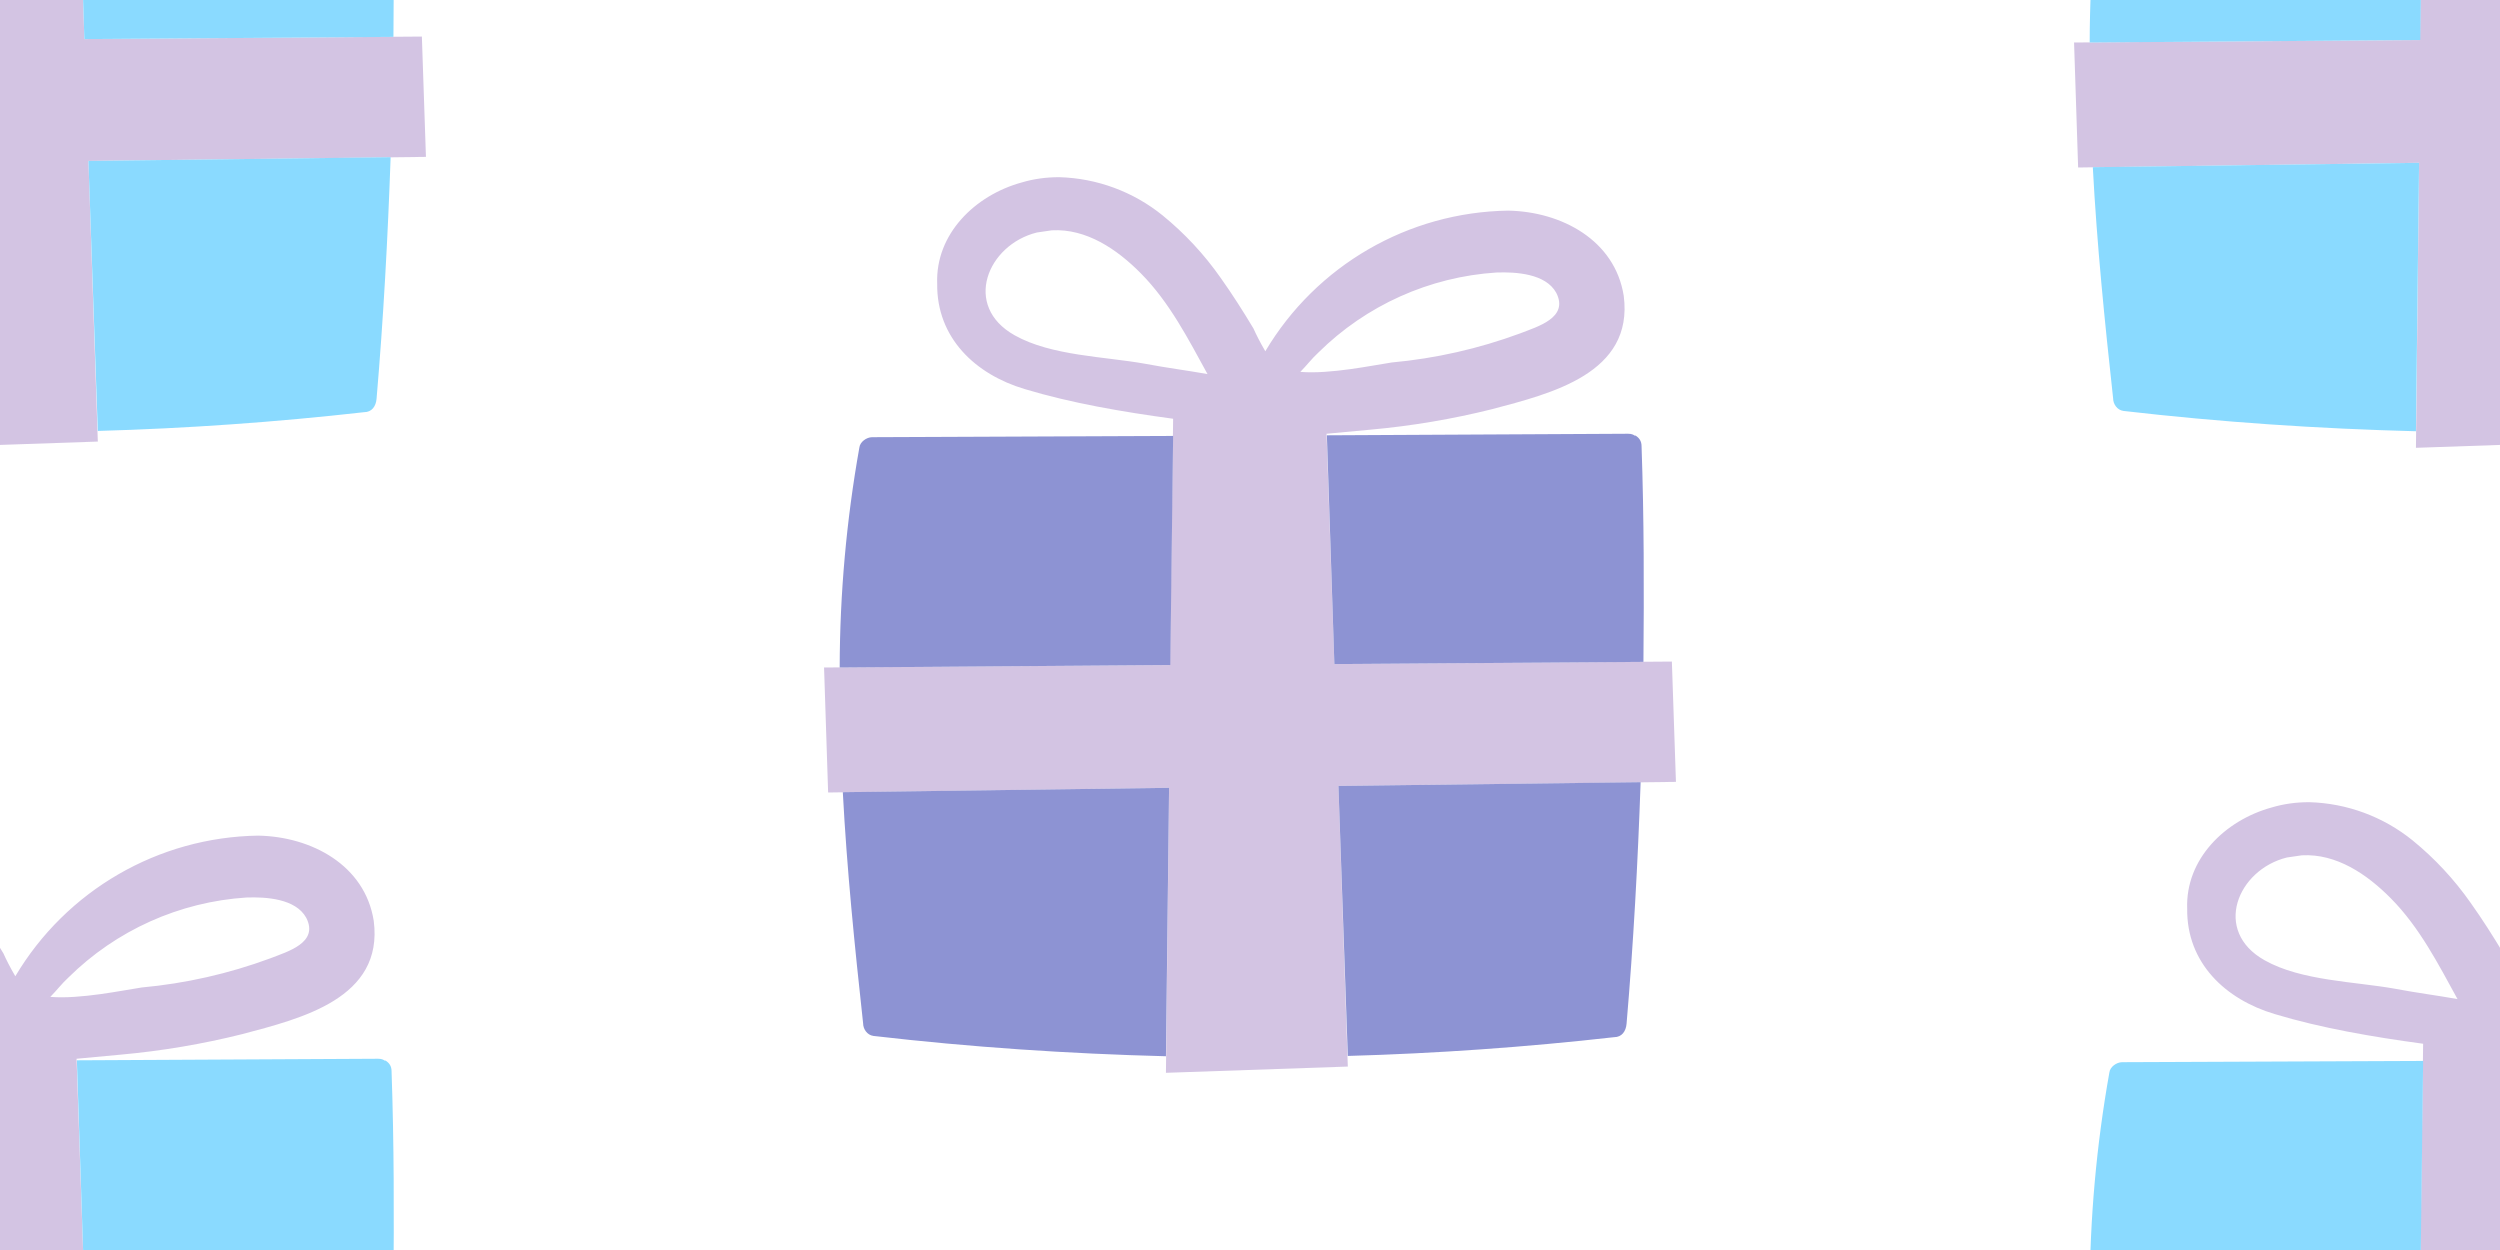
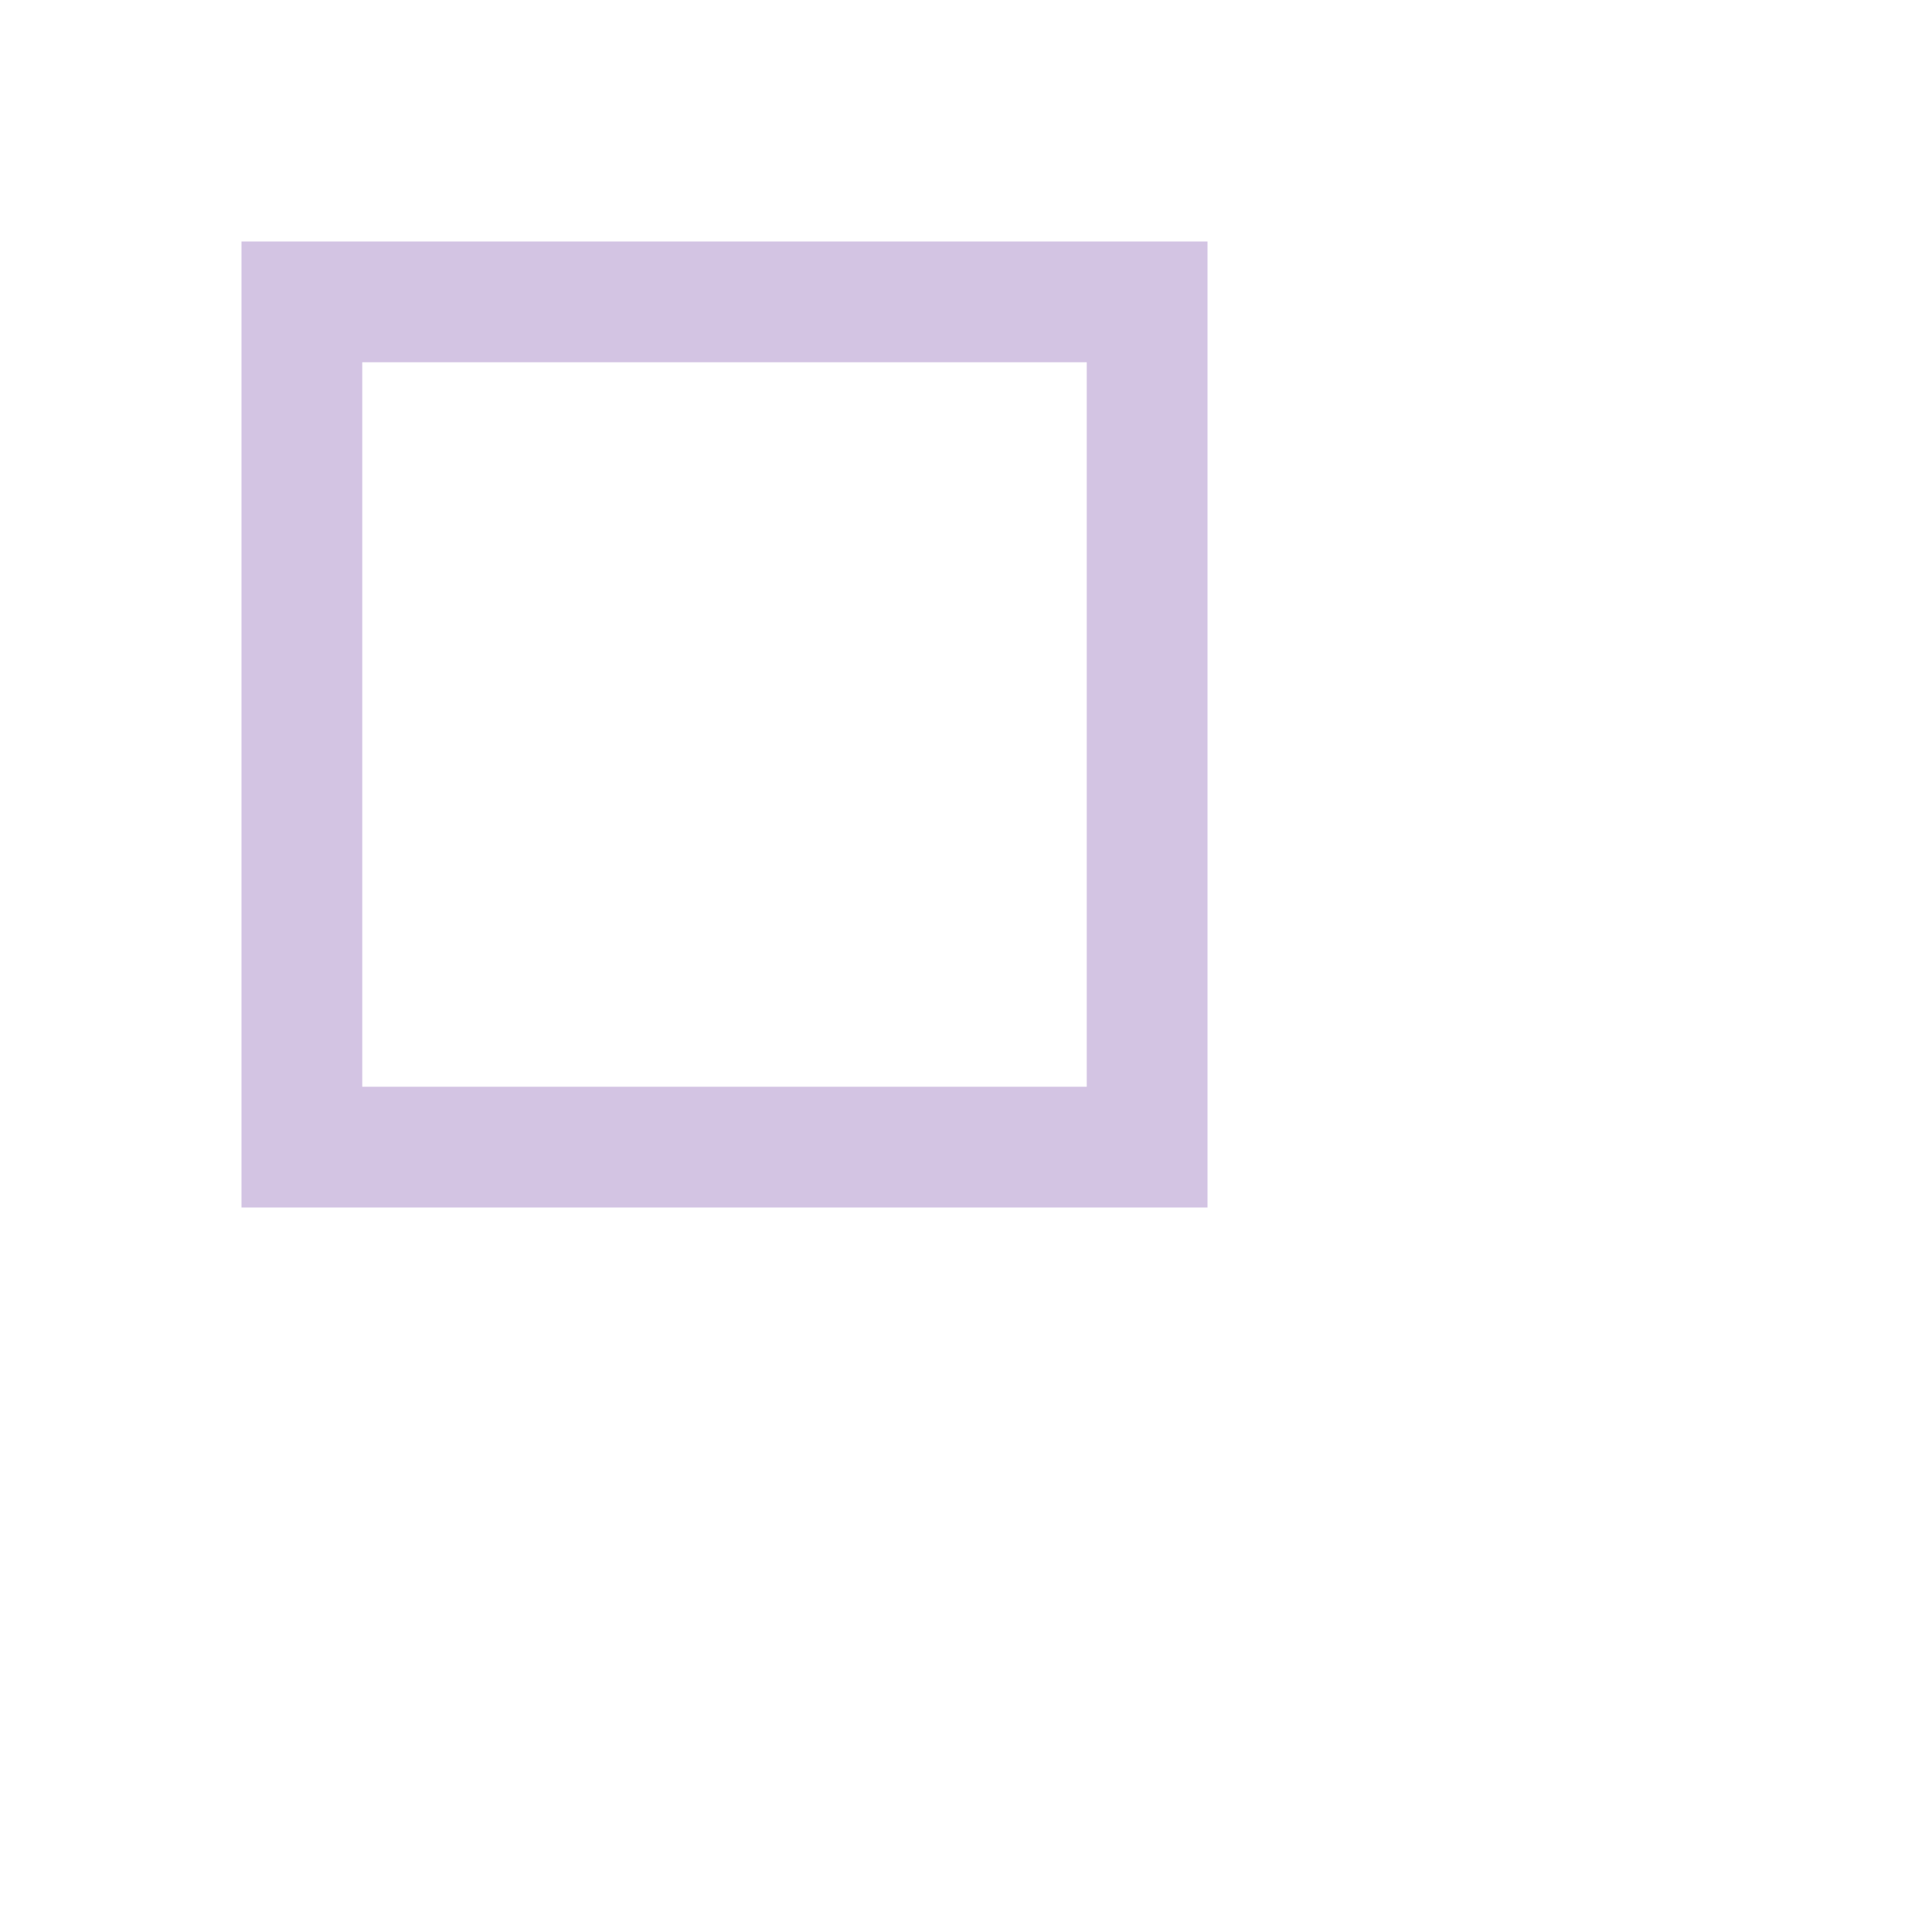
- <svg xmlns="http://www.w3.org/2000/svg" width="80" height="40" transform="scale(1)">
-   <rect x="0" y="0" width="100%" height="100%" fill="hsla(0,0%,100%,1)" />
-   <path d="M-6.1-14.33c-.41 0-.81.05-1.2.17-1.5.41-2.77 1.65-2.72 3.24 0 1.73 1.23 2.9 2.81 3.37 1.49.45 3.13.73 4.75.95l-.1 7.88-11.07.08.13 4 10.91-.15-.1 9.12 5.82-.2-.3-8.98 10.8-.13-.13-3.85-10.8.08-.25-7.37 1.4-.13c1.33-.12 2.63-.34 3.91-.66 1.88-.5 4.52-1.14 4.2-3.62-.28-1.79-2-2.7-3.7-2.73A9.2 9.2 0 00.5-8.76c-.16-.27-.3-.55-.38-.73-.33-.55-.68-1.1-1.05-1.62a9.9 9.9 0 00-1.86-2 5.5 5.5 0 00-3.3-1.22zm80 0c-.41 0-.82.05-1.2.17-1.5.41-2.77 1.65-2.72 3.24 0 1.73 1.23 2.9 2.8 3.37 1.5.45 3.14.73 4.76.95l-.1 7.88-11.07.08.13 4 10.91-.15-.1 9.12 5.82-.2-.3-8.98 10.8-.13-.13-3.85-10.8.08-.25-7.37 1.4-.13c1.33-.12 2.63-.34 3.91-.66 1.88-.5 4.52-1.14 4.2-3.62-.28-1.79-2-2.7-3.7-2.73a9.2 9.2 0 00-7.77 4.5c-.16-.27-.3-.55-.38-.73-.33-.55-.68-1.1-1.05-1.62a9.9 9.9 0 00-1.86-2 5.5 5.5 0 00-3.3-1.22zm-80.24 1.7c1.1-.06 2.08.6 2.85 1.38.92.93 1.52 2.11 2.13 3.22-.68-.12-1.31-.2-2-.33-1.27-.23-3-.25-4.17-.91-1.68-.94-.87-2.9.71-3.29zm80 0c1.1-.06 2.08.6 2.85 1.38.92.93 1.52 2.11 2.13 3.22-.68-.12-1.31-.2-2-.33-1.27-.23-3-.25-4.17-.91-1.68-.94-.87-2.9.71-3.29zM7.89-11.28h.01c.6-.02 1.56.03 1.9.65.41.8-.6 1.08-1.16 1.3-1.33.49-2.7.8-4.11.93-.6.09-1.97.38-2.92.3.2-.2.37-.43.58-.62a8.92 8.92 0 015.7-2.56zm80 0h.01c.6-.02 1.56.03 1.9.65.41.8-.6 1.08-1.16 1.3-1.33.49-2.7.8-4.11.93-.6.09-1.97.38-2.92.3.2-.2.37-.43.58-.62a8.92 8.92 0 015.7-2.56zm-54 16.95c-.4 0-.8.05-1.2.17-1.49.41-2.76 1.65-2.7 3.24-.02 1.73 1.22 2.9 2.8 3.37 1.49.45 3.13.73 4.75.95l-.1 7.88-11.07.08.13 4 10.91-.15-.1 9.12 5.82-.2-.3-8.98 10.8-.13-.13-3.85-10.8.08-.25-7.37 1.4-.13c1.33-.12 2.63-.34 3.91-.66 1.88-.5 4.52-1.14 4.2-3.62-.28-1.79-2-2.7-3.7-2.73a9.2 9.2 0 00-7.77 4.5c-.16-.27-.3-.55-.38-.73-.33-.55-.68-1.1-1.05-1.62a9.9 9.9 0 00-1.86-2 5.5 5.5 0 00-3.3-1.22zm-.23 1.7c1.1-.06 2.08.6 2.85 1.38.92.93 1.52 2.11 2.13 3.22-.68-.12-1.31-.2-2-.33-1.27-.23-3-.25-4.17-.91-1.68-.94-.87-2.9.71-3.29zm14.23 1.35h.01c.6-.02 1.56.03 1.9.65.41.8-.6 1.08-1.16 1.3-1.33.49-2.7.8-4.11.93-.6.09-1.97.38-2.92.3.2-.2.37-.43.58-.62a8.92 8.92 0 015.7-2.56zm-54 16.95c-.4 0-.8.05-1.2.17-1.49.41-2.76 1.65-2.7 3.24-.02 1.73 1.22 2.9 2.8 3.37 1.49.45 3.13.73 4.75.95l-.1 7.88-11.07.08.13 4 10.91-.15-.1 9.12 5.82-.2-.3-8.98 10.8-.13-.13-3.85-10.8.08-.25-7.37 1.4-.13c1.33-.12 2.63-.34 3.91-.66 1.88-.5 4.52-1.14 4.2-3.62-.28-1.79-2-2.7-3.7-2.73a9.2 9.2 0 00-7.77 4.5c-.16-.27-.3-.55-.38-.73-.33-.55-.68-1.1-1.05-1.62a9.9 9.9 0 00-1.86-2 5.5 5.5 0 00-3.3-1.22zm80 0c-.4 0-.8.05-1.2.17-1.49.41-2.76 1.65-2.7 3.24-.02 1.73 1.22 2.9 2.8 3.37 1.49.45 3.13.73 4.75.95l-.1 7.88-11.07.08.13 4 10.91-.15-.1 9.12 5.82-.2-.3-8.98 10.8-.13-.13-3.85-10.8.08-.25-7.37 1.4-.13c1.33-.12 2.63-.34 3.91-.66 1.88-.5 4.52-1.14 4.2-3.62-.28-1.79-2-2.7-3.7-2.73a9.2 9.2 0 00-7.77 4.5c-.16-.27-.3-.55-.38-.73-.33-.55-.68-1.1-1.05-1.62a9.9 9.9 0 00-1.86-2 5.5 5.5 0 00-3.3-1.22zm-80.23 1.7c1.1-.06 2.08.6 2.85 1.38.92.93 1.52 2.11 2.13 3.22-.68-.12-1.31-.2-2-.33-1.27-.23-3-.25-4.17-.91-1.68-.94-.87-2.9.71-3.29zm80 0c1.1-.06 2.08.6 2.85 1.38.92.93 1.52 2.11 2.13 3.22-.68-.12-1.31-.2-2-.33-1.27-.23-3-.25-4.17-.91-1.68-.94-.87-2.9.71-3.29zM7.89 28.72h.01c.6-.02 1.56.03 1.9.65.41.8-.6 1.08-1.16 1.3-1.33.49-2.7.8-4.11.93-.6.09-1.97.38-2.92.3.2-.2.37-.43.58-.62a8.92 8.92 0 015.7-2.56zm80 0h.01c.6-.02 1.56.03 1.9.65.41.8-.6 1.08-1.16 1.3-1.33.49-2.7.8-4.11.93-.6.09-1.97.38-2.92.3.2-.2.37-.43.58-.62a8.92 8.92 0 015.7-2.56z" stroke-width="1" stroke="none" fill="hsla(269, 36%, 83%, 1)" />
-   <path d="M52.1 13.88l-9.64.05.24 7.32 9.89-.07c.02-2.3.02-4.6-.06-6.9 0-.17-.08-.27-.19-.34h-.03c-.04-.03-.1-.06-.21-.06zm-14.56.07l-9.63.04c-.18 0-.39.15-.41.33a40.59 40.59 0 00-.63 7.04l10.58-.08.09-7.33zM52.5 25.03l-9.67.12.3 8.64c2.84-.08 5.68-.28 8.52-.6.25 0 .38-.19.4-.43.22-2.57.36-5.15.45-7.73zm-15.09.18l-10.44.14c.13 2.47.38 4.93.65 7.4 0 .17.12.37.33.4 3.11.36 6.24.57 9.36.65l.1-8.59z" stroke-width="1" stroke="none" fill="hsla(235, 44%, 69%, 1)" />
-   <path d="M12.1-6.12l-9.64.05.24 7.32 9.89-.07c.02-2.3.02-4.6-.06-6.9 0-.17-.08-.27-.19-.34h-.03c-.04-.03-.1-.06-.21-.06zm80 0l-9.64.05.24 7.32 9.89-.07c.02-2.3.02-4.6-.06-6.9 0-.17-.08-.27-.19-.34h-.03c-.04-.03-.1-.06-.21-.06zm-94.56.07l-9.63.04c-.18 0-.39.15-.41.33a40.59 40.59 0 00-.63 7.04l10.58-.08.09-7.33zm80 0l-9.63.04c-.18 0-.39.15-.41.33a40.59 40.59 0 00-.63 7.04l10.58-.08.09-7.33zM12.5 5.03l-9.67.12.3 8.64c2.84-.08 5.68-.28 8.52-.6.25 0 .38-.19.4-.43.22-2.57.36-5.15.45-7.73zm80 0l-9.67.12.3 8.64c2.84-.08 5.68-.28 8.52-.6.25 0 .38-.19.4-.43.22-2.57.36-5.15.45-7.73zm-95.09.18l-10.44.14c.13 2.47.38 4.93.65 7.4 0 .17.12.37.33.4 3.11.36 6.24.57 9.36.65l.1-8.59zm80 0l-10.44.14c.13 2.47.38 4.93.65 7.4 0 .17.12.37.33.4 3.11.36 6.24.57 9.36.65l.1-8.59zM12.1 33.88l-9.64.05.24 7.32 9.89-.07c.02-2.3.02-4.6-.06-6.9 0-.17-.08-.27-.19-.34h-.03c-.04-.03-.1-.06-.21-.06zm80 0l-9.64.05.24 7.32 9.89-.07c.02-2.3.02-4.6-.06-6.9 0-.17-.08-.27-.19-.34h-.03c-.04-.03-.1-.06-.21-.06zm-94.56.07l-9.63.04c-.18 0-.39.15-.41.33a40.59 40.59 0 00-.63 7.04l10.58-.08.09-7.33zm80 0l-9.63.04c-.18 0-.39.15-.41.33a40.59 40.59 0 00-.63 7.04l10.58-.08.09-7.33zM12.5 45.03l-9.67.12.3 8.64c2.84-.08 5.68-.28 8.52-.6.25 0 .38-.19.4-.43.22-2.57.36-5.15.45-7.73zm80 0l-9.67.12.3 8.64c2.84-.08 5.68-.28 8.52-.6.25 0 .38-.19.4-.43.22-2.57.36-5.15.45-7.73zm-95.09.18l-10.44.14c.13 2.47.38 4.93.65 7.4 0 .17.12.37.33.4 3.11.36 6.24.57 9.36.65l.1-8.59zm80 0l-10.44.14c.13 2.47.38 4.93.65 7.4 0 .17.12.37.33.4 3.11.36 6.24.57 9.36.65l.1-8.59z" stroke-width="1" stroke="none" fill="hsla(199, 100%, 77%, 1)" />
+ <svg xmlns="http://www.w3.org/2000/svg" width="32" height="32" viewBox="0 0 32 32">
+   <g fill-rule="evenodd">
+     <g id="Artboard-5" fill="#D3C4E3" fill-rule="nonzero">
+       <path d="M6 18h12V6H6v12zM4 4h16v16H4V4z" />
+     </g>
+   </g>
</svg>
